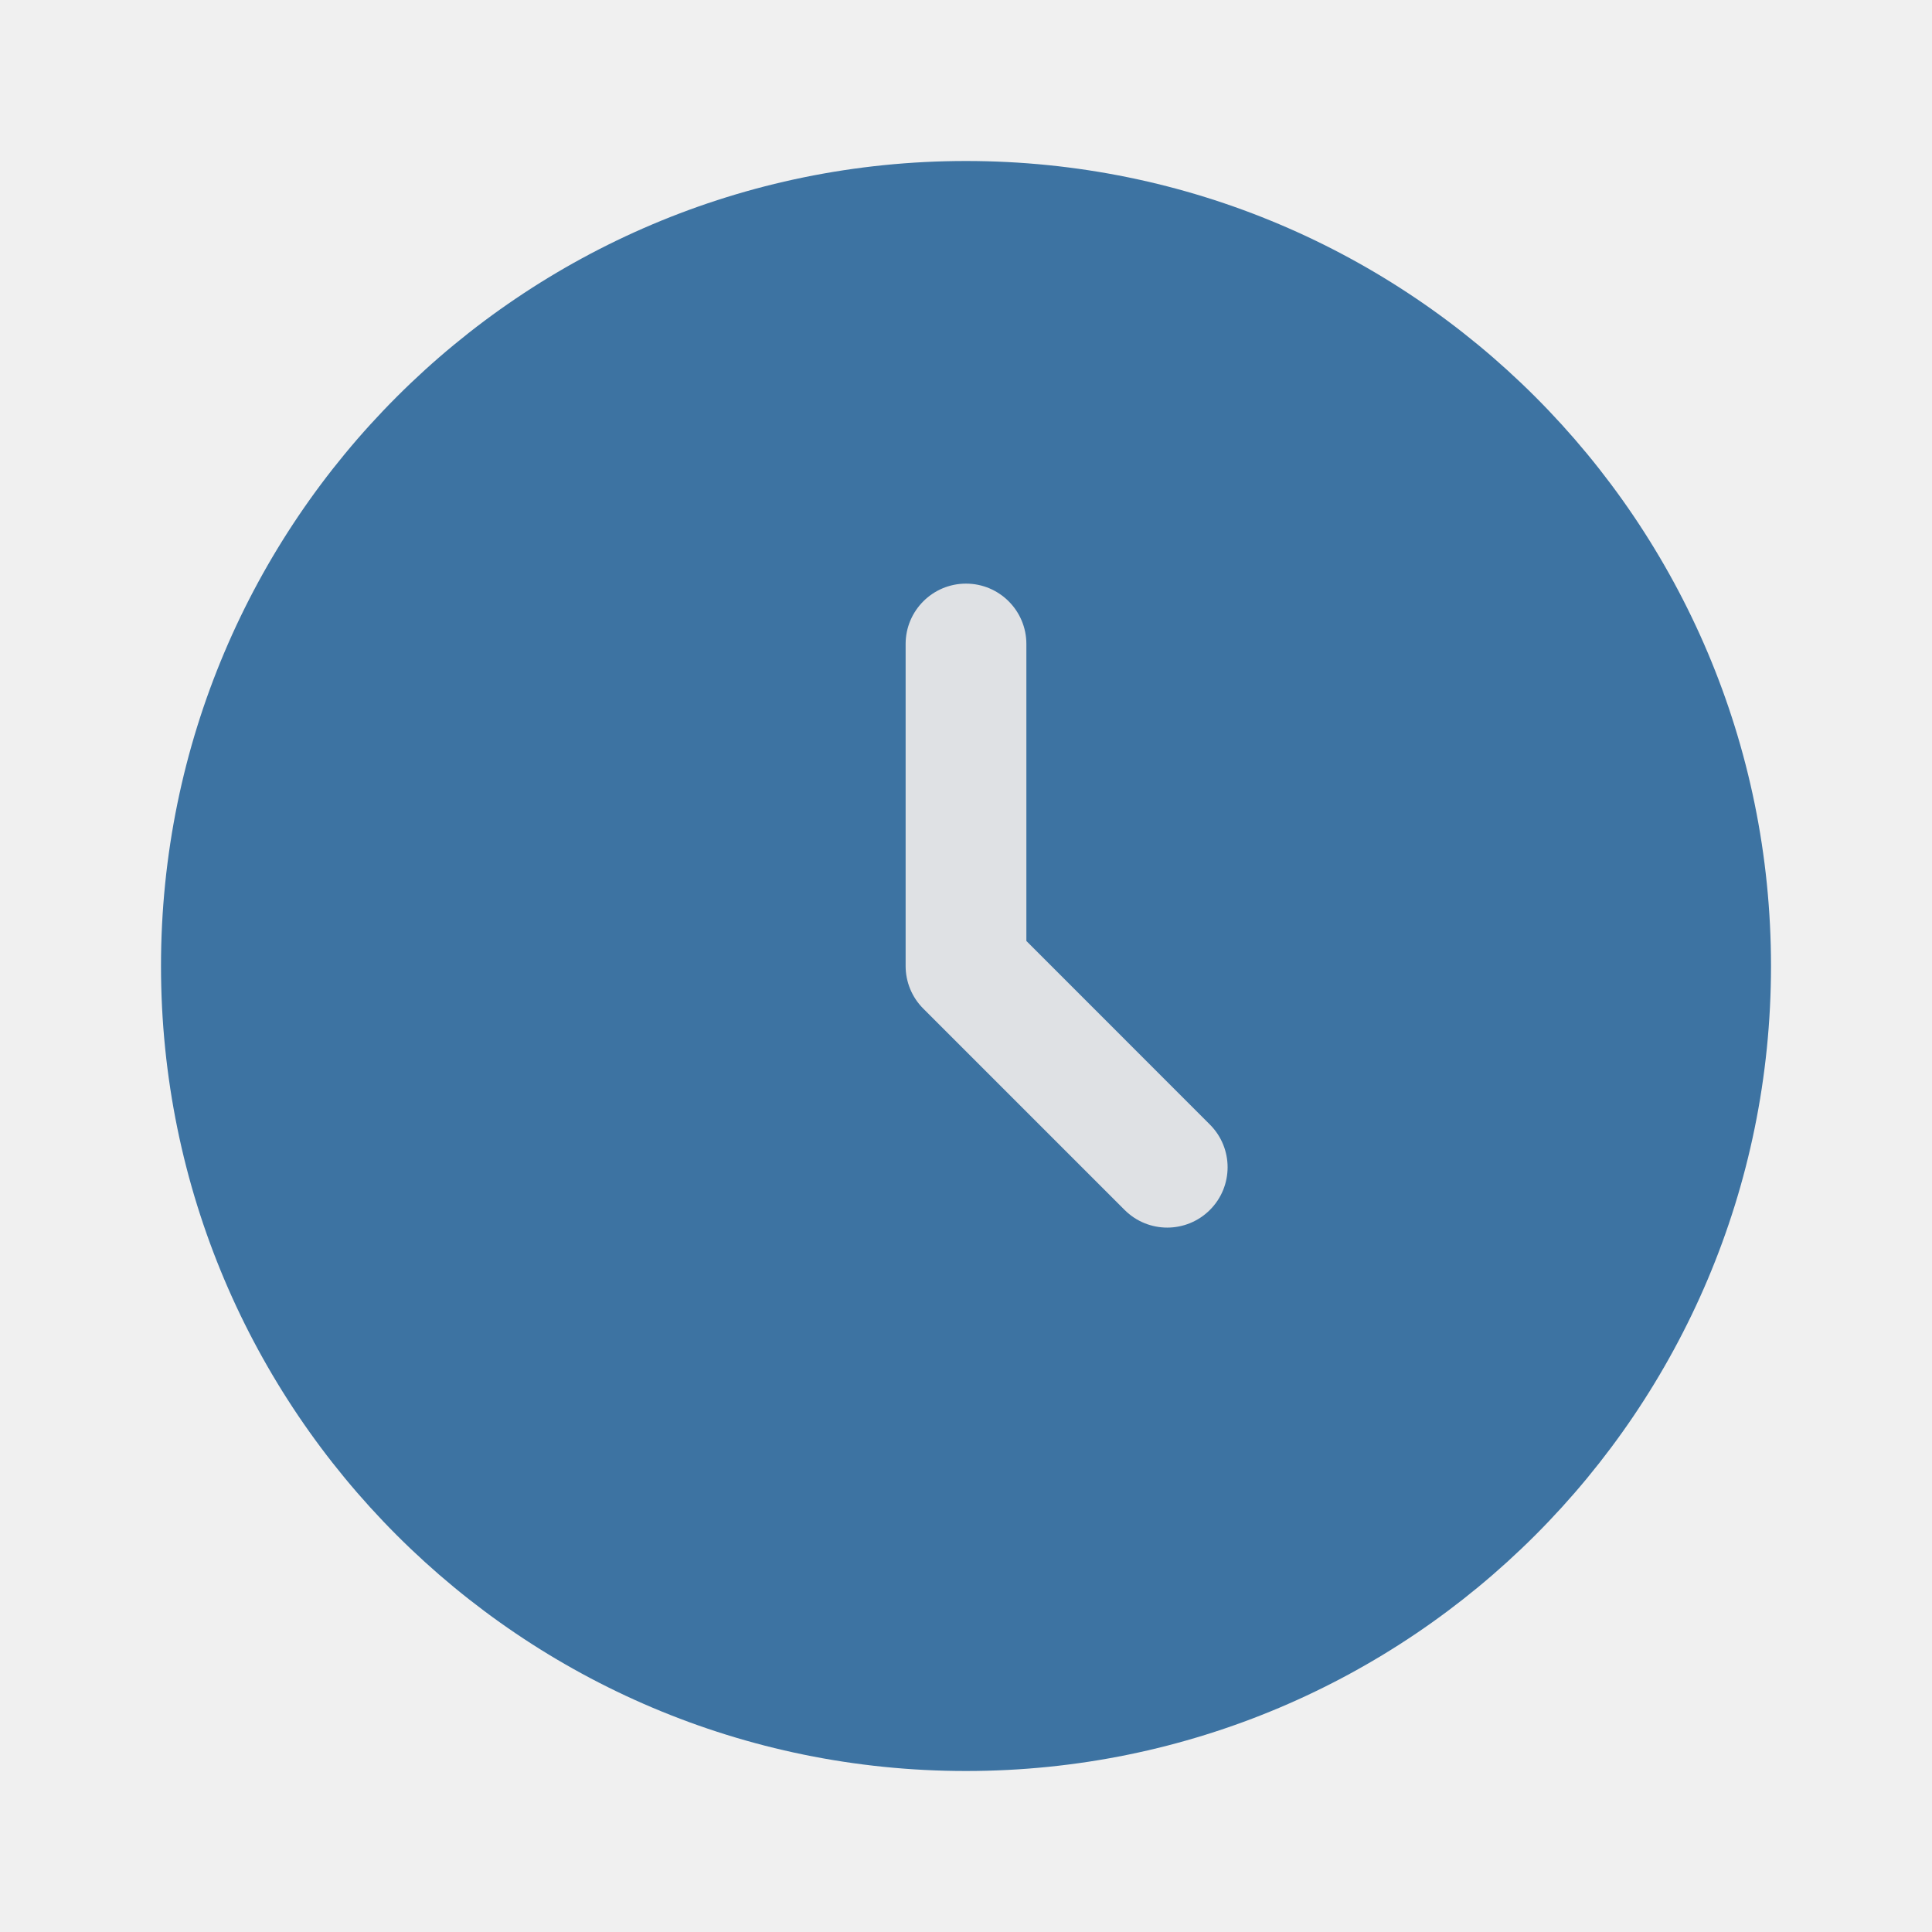
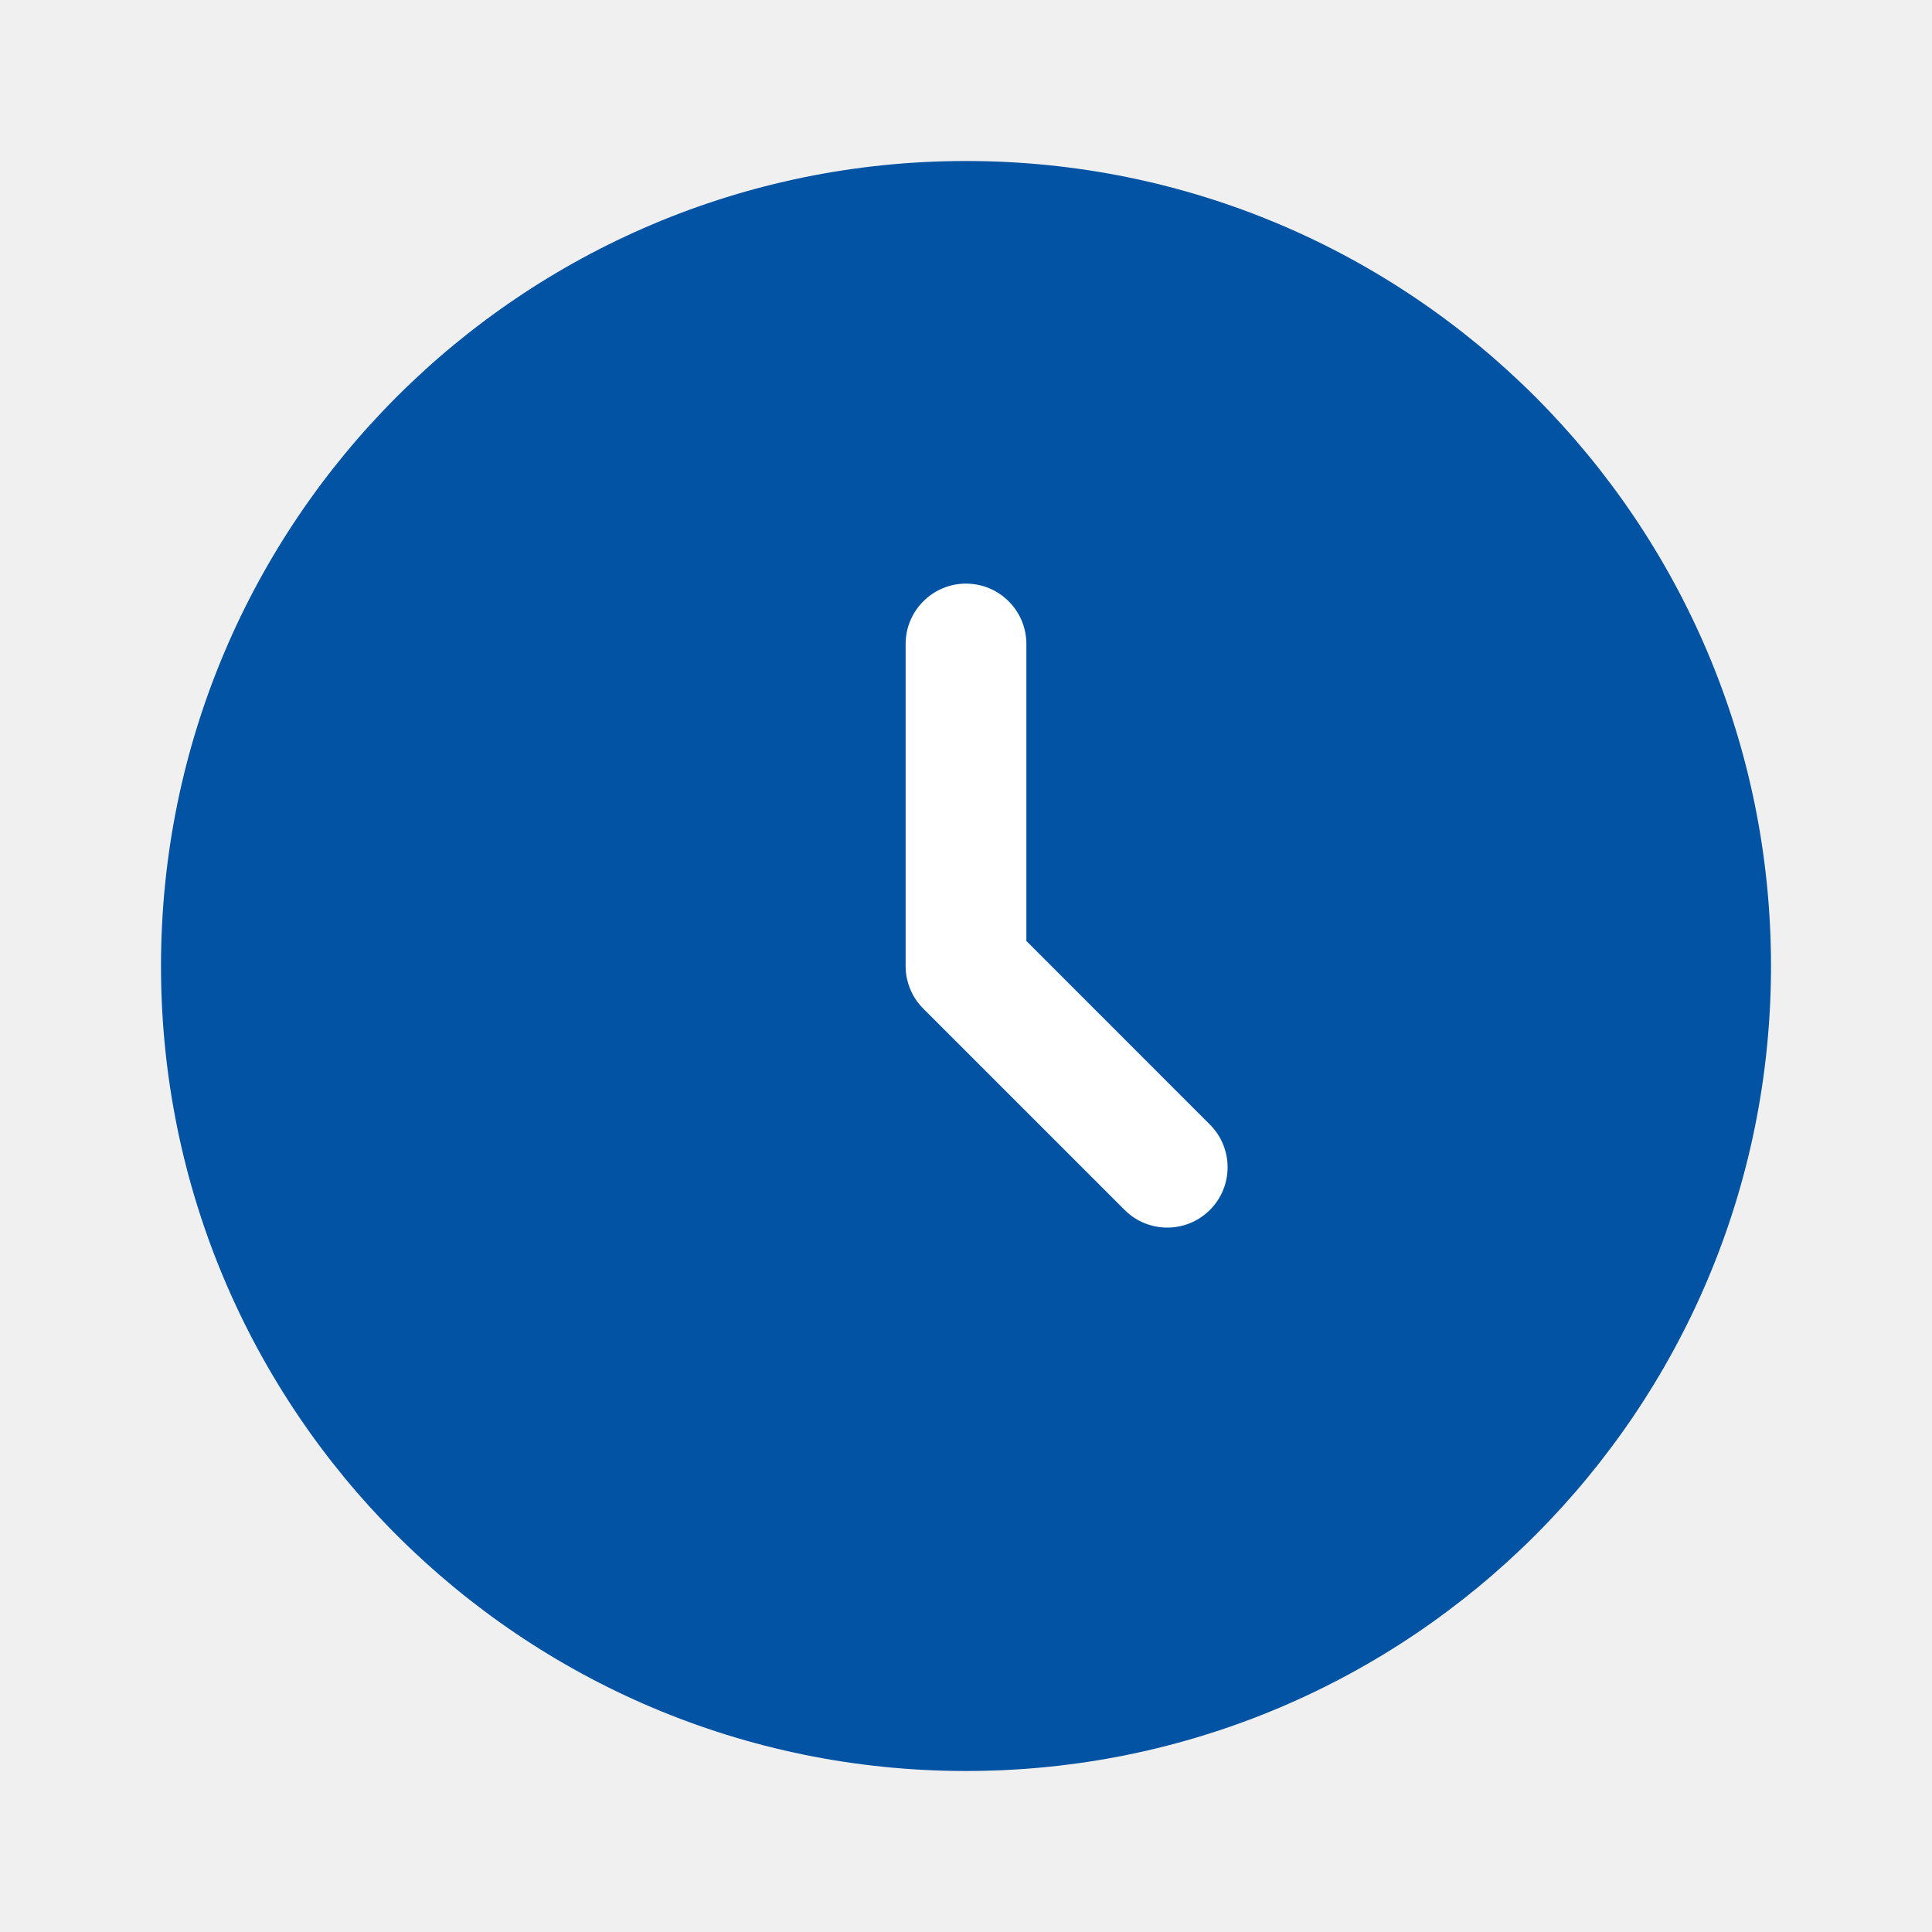
<svg xmlns="http://www.w3.org/2000/svg" width="800px" height="800px" viewBox="0 0 24 24" fill="none">
  <g id="SVGRepo_bgCarrier" stroke-width="0" />
  <g id="SVGRepo_tracerCarrier" stroke-linecap="round" stroke-linejoin="round" />
  <g id="SVGRepo_iconCarrier">
-     <path d="M22 12C22 17.523 17.523 22 12 22C6.477 22 2 17.523 2 12C2 6.477 6.477 2 12 2C17.523 2 22 6.477 22 12Z" fill="#3d73a2" />
-     <path fill-rule="evenodd" clip-rule="evenodd" d="M12 7.25C12.414 7.25 12.75 7.586 12.75 8V11.689L15.03 13.97C15.323 14.263 15.323 14.737 15.03 15.03C14.737 15.323 14.263 15.323 13.97 15.03L11.47 12.53C11.329 12.39 11.25 12.199 11.25 12V8C11.25 7.586 11.586 7.25 12 7.25Z" fill="#dfe1e4" />
+     <path d="M22 12C22 17.523 17.523 22 12 22C6.477 22 2 17.523 2 12C2 6.477 6.477 2 12 2C17.523 2 22 6.477 22 12Z" fill="#0353a4" />
+     <path fill-rule="evenodd" clip-rule="evenodd" d="M12 7.25C12.414 7.25 12.75 7.586 12.75 8V11.689L15.03 13.97C15.323 14.263 15.323 14.737 15.03 15.03C14.737 15.323 14.263 15.323 13.97 15.03L11.47 12.53C11.329 12.39 11.25 12.199 11.25 12V8C11.25 7.586 11.586 7.25 12 7.25Z" fill="#fff" />
  </g>
</svg>
